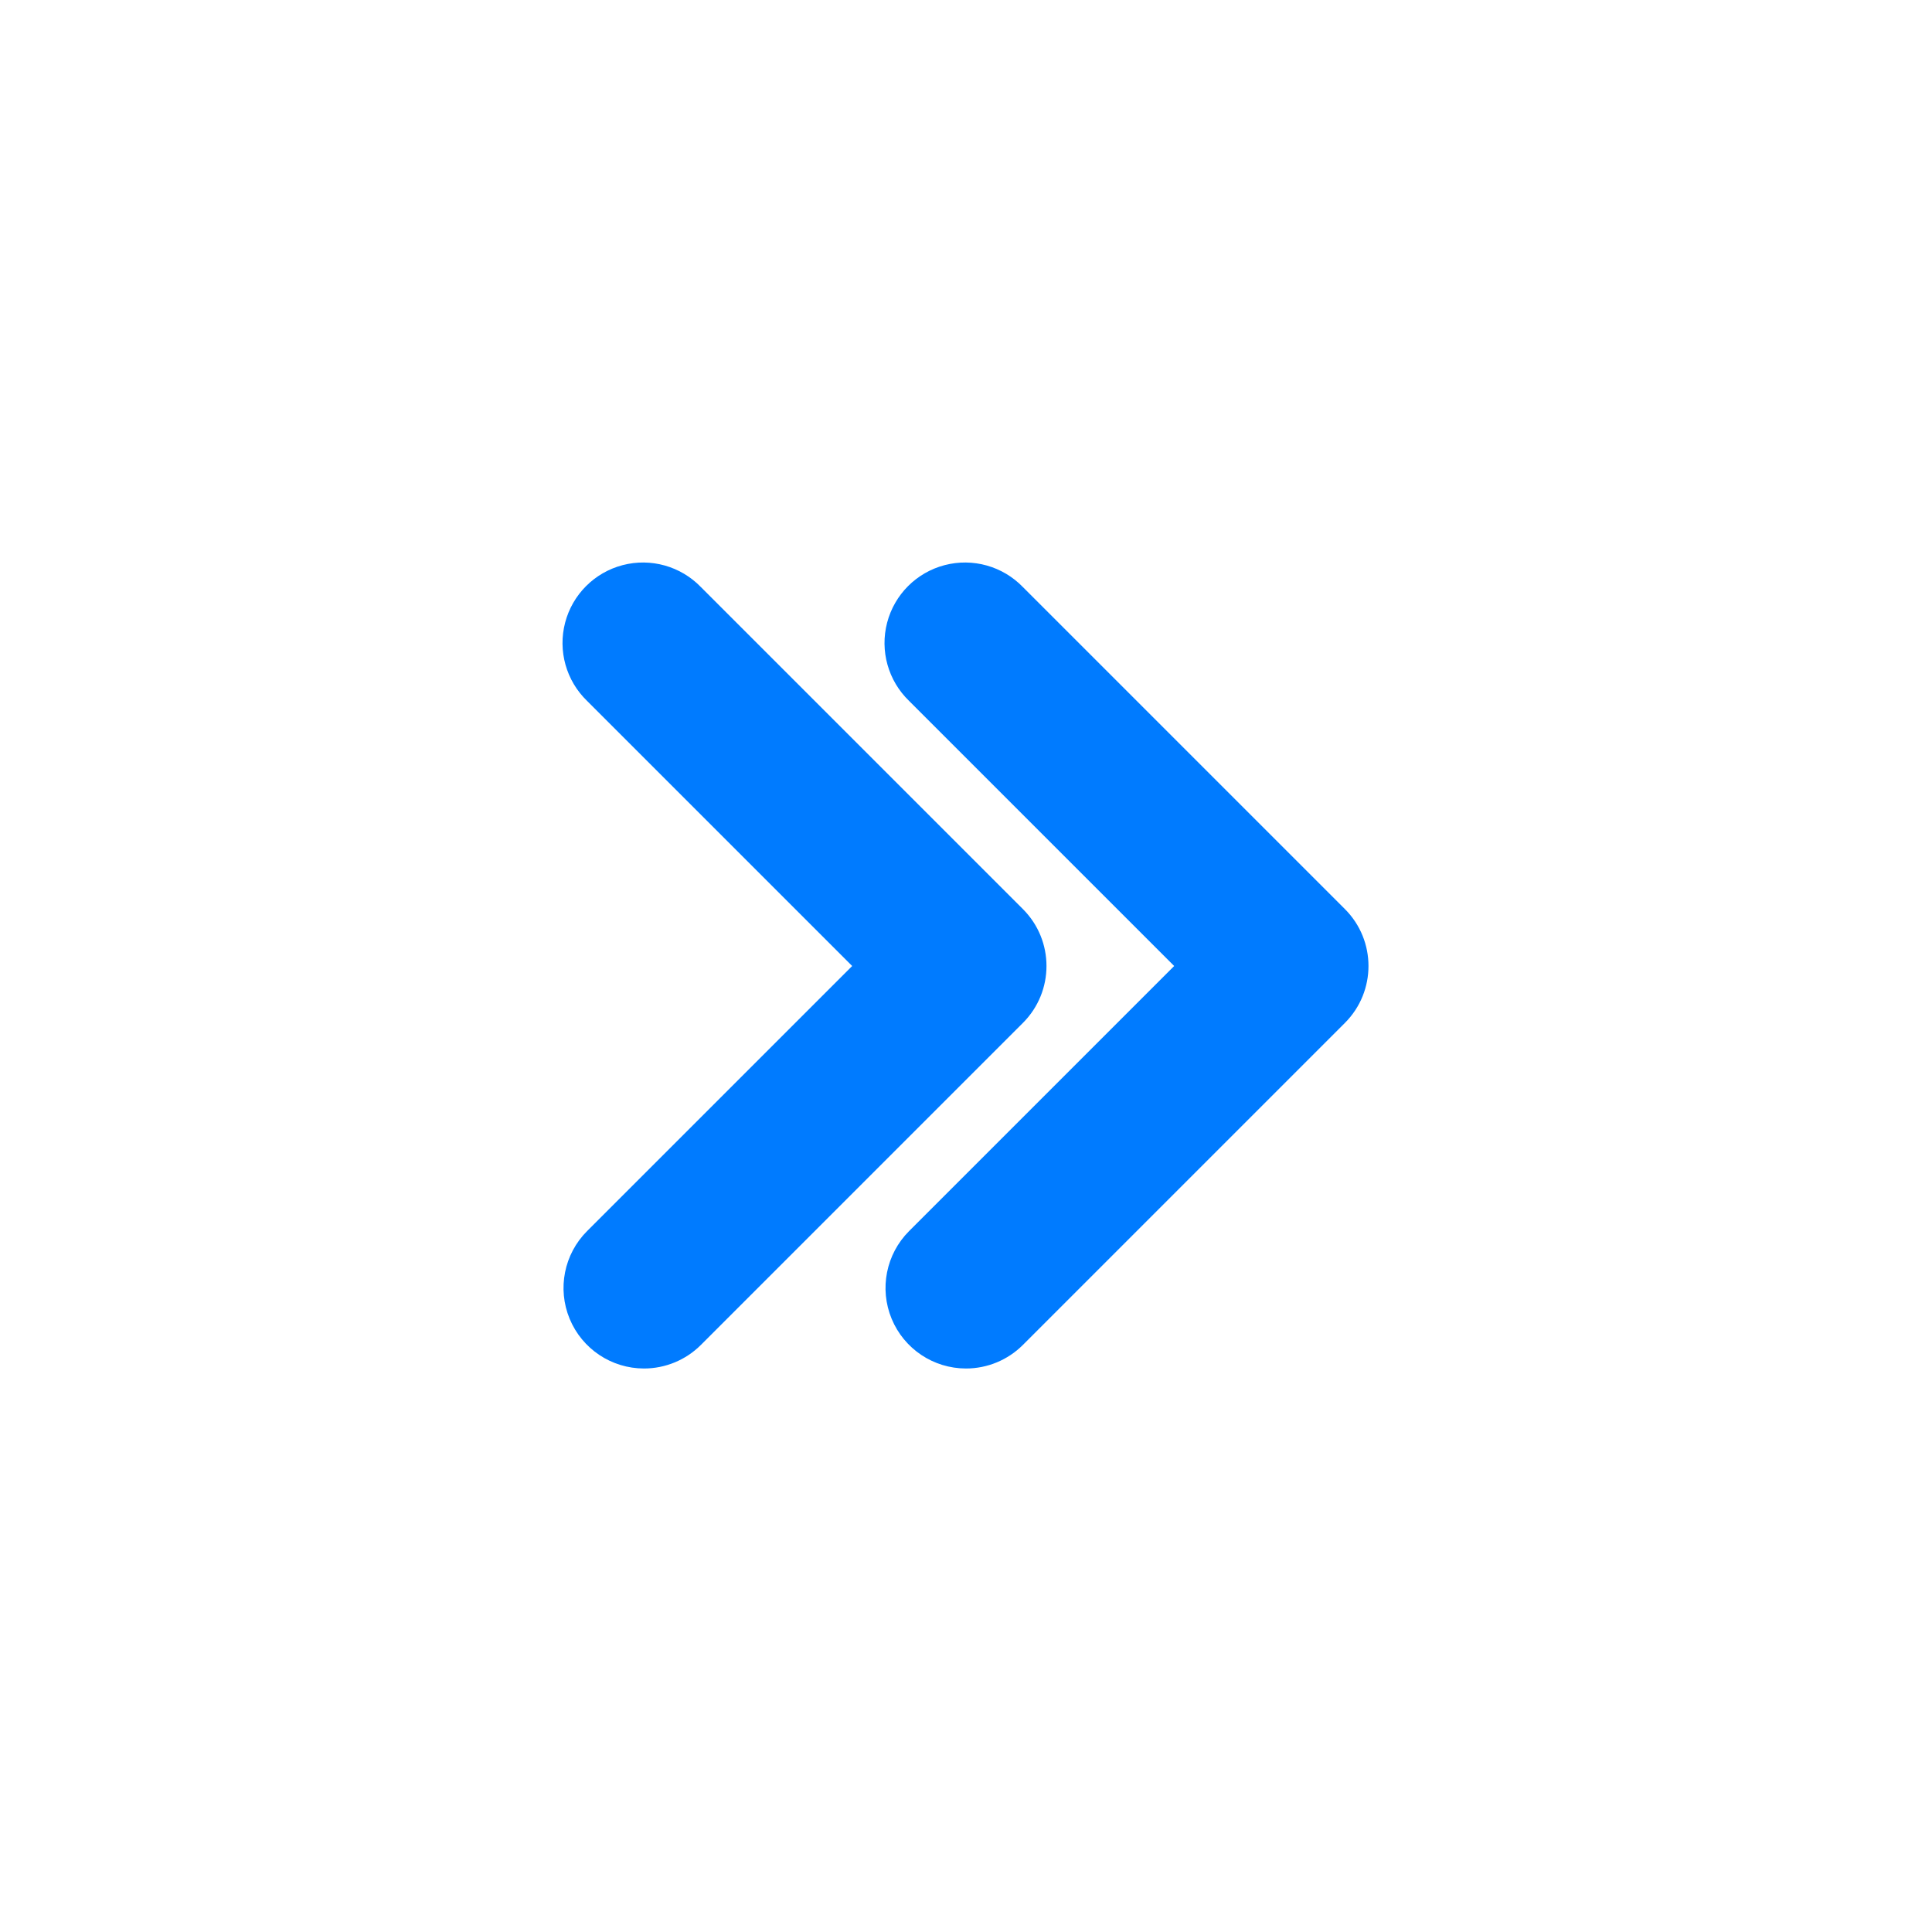
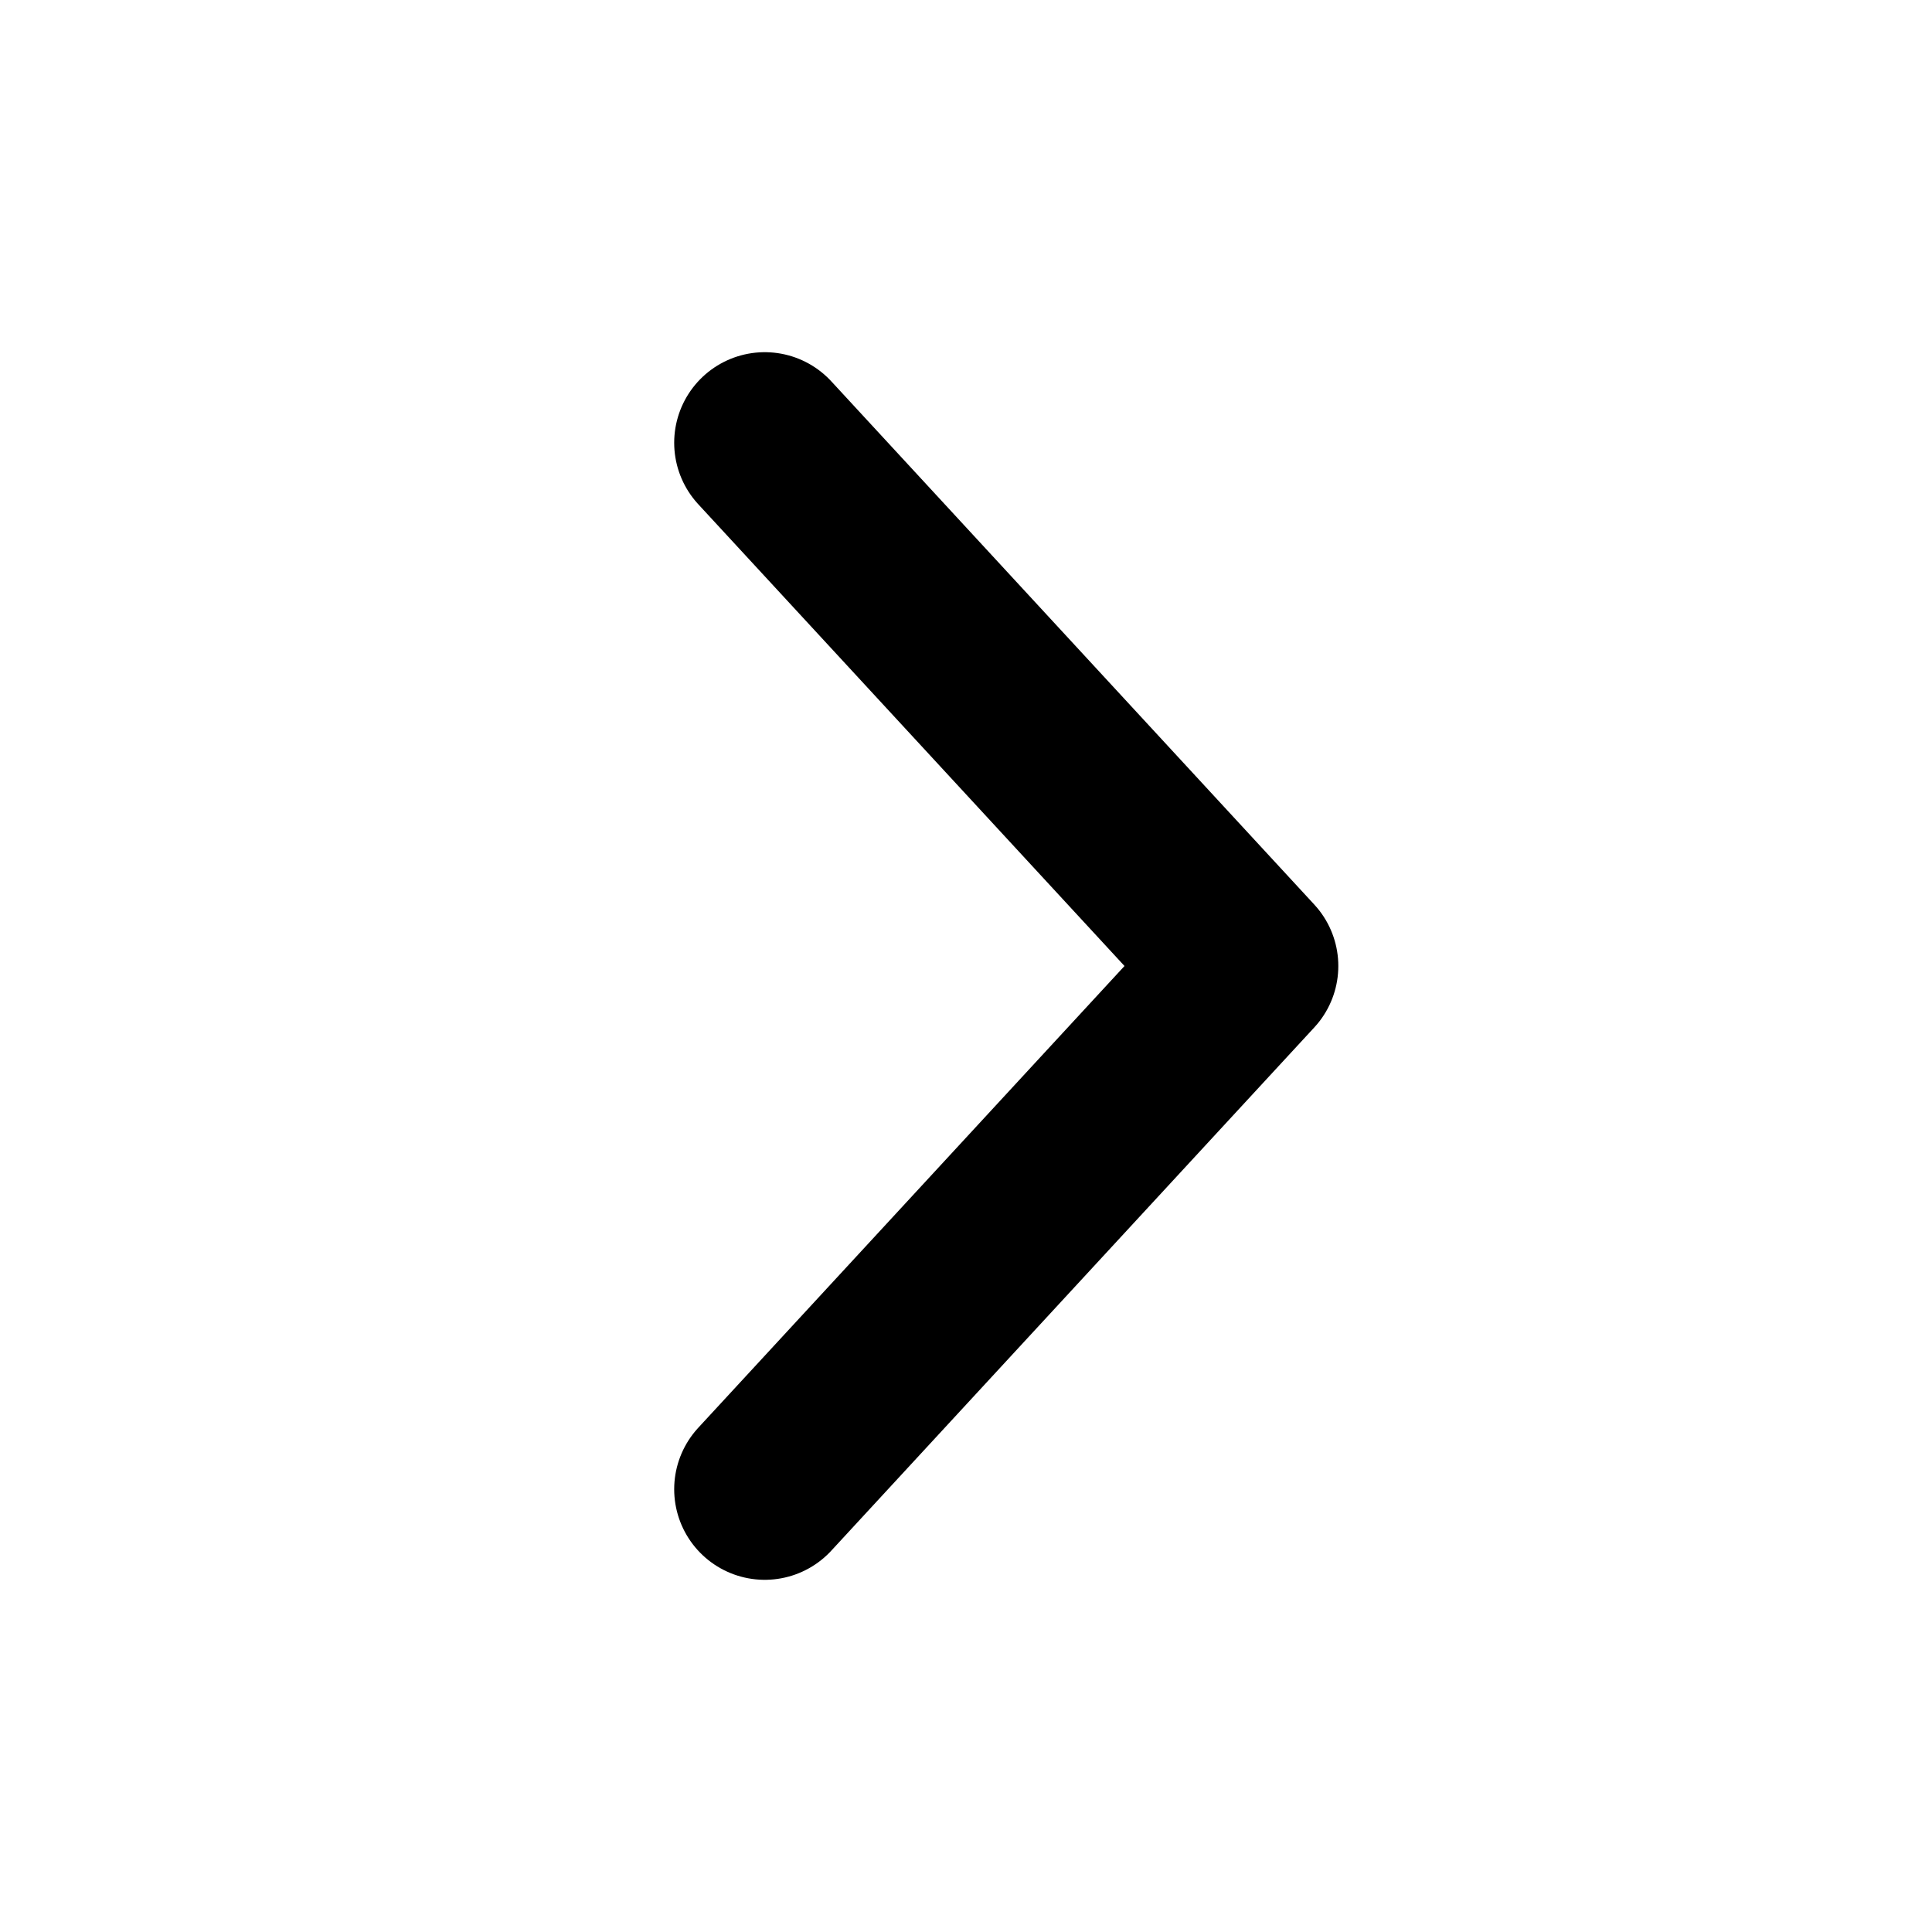
- <svg xmlns="http://www.w3.org/2000/svg" width="48" height="48" viewBox="0 0 24 24">
-   <g data-name="Double Arrow">
-     <path d="M12 17a1 1 0 0 1-.707-1.707L14.586 12l-3.293-3.293a1 1 0 1 1 1.414-1.414l4 4a1 1 0 0 1 0 1.414l-4 4A1 1 0 0 1 12 17z" style="fill:#007BFF" />
-     <path d="M8 17a1 1 0 0 1-.707-1.707L10.586 12 7.293 8.707a1 1 0 1 1 1.414-1.414l4 4a1 1 0 0 1 0 1.414l-4 4A1 1 0 0 1 8 17z" style="fill:#007BFF" />
-   </g>
+ <svg xmlns="http://www.w3.org/2000/svg" viewBox="0 0 24 24" fill="none">
+   <path d="M9.5 5.5L15.5 12L9.5 18.5" stroke="currentColor" stroke-width="2.25" stroke-linecap="round" stroke-linejoin="round" />
</svg>
